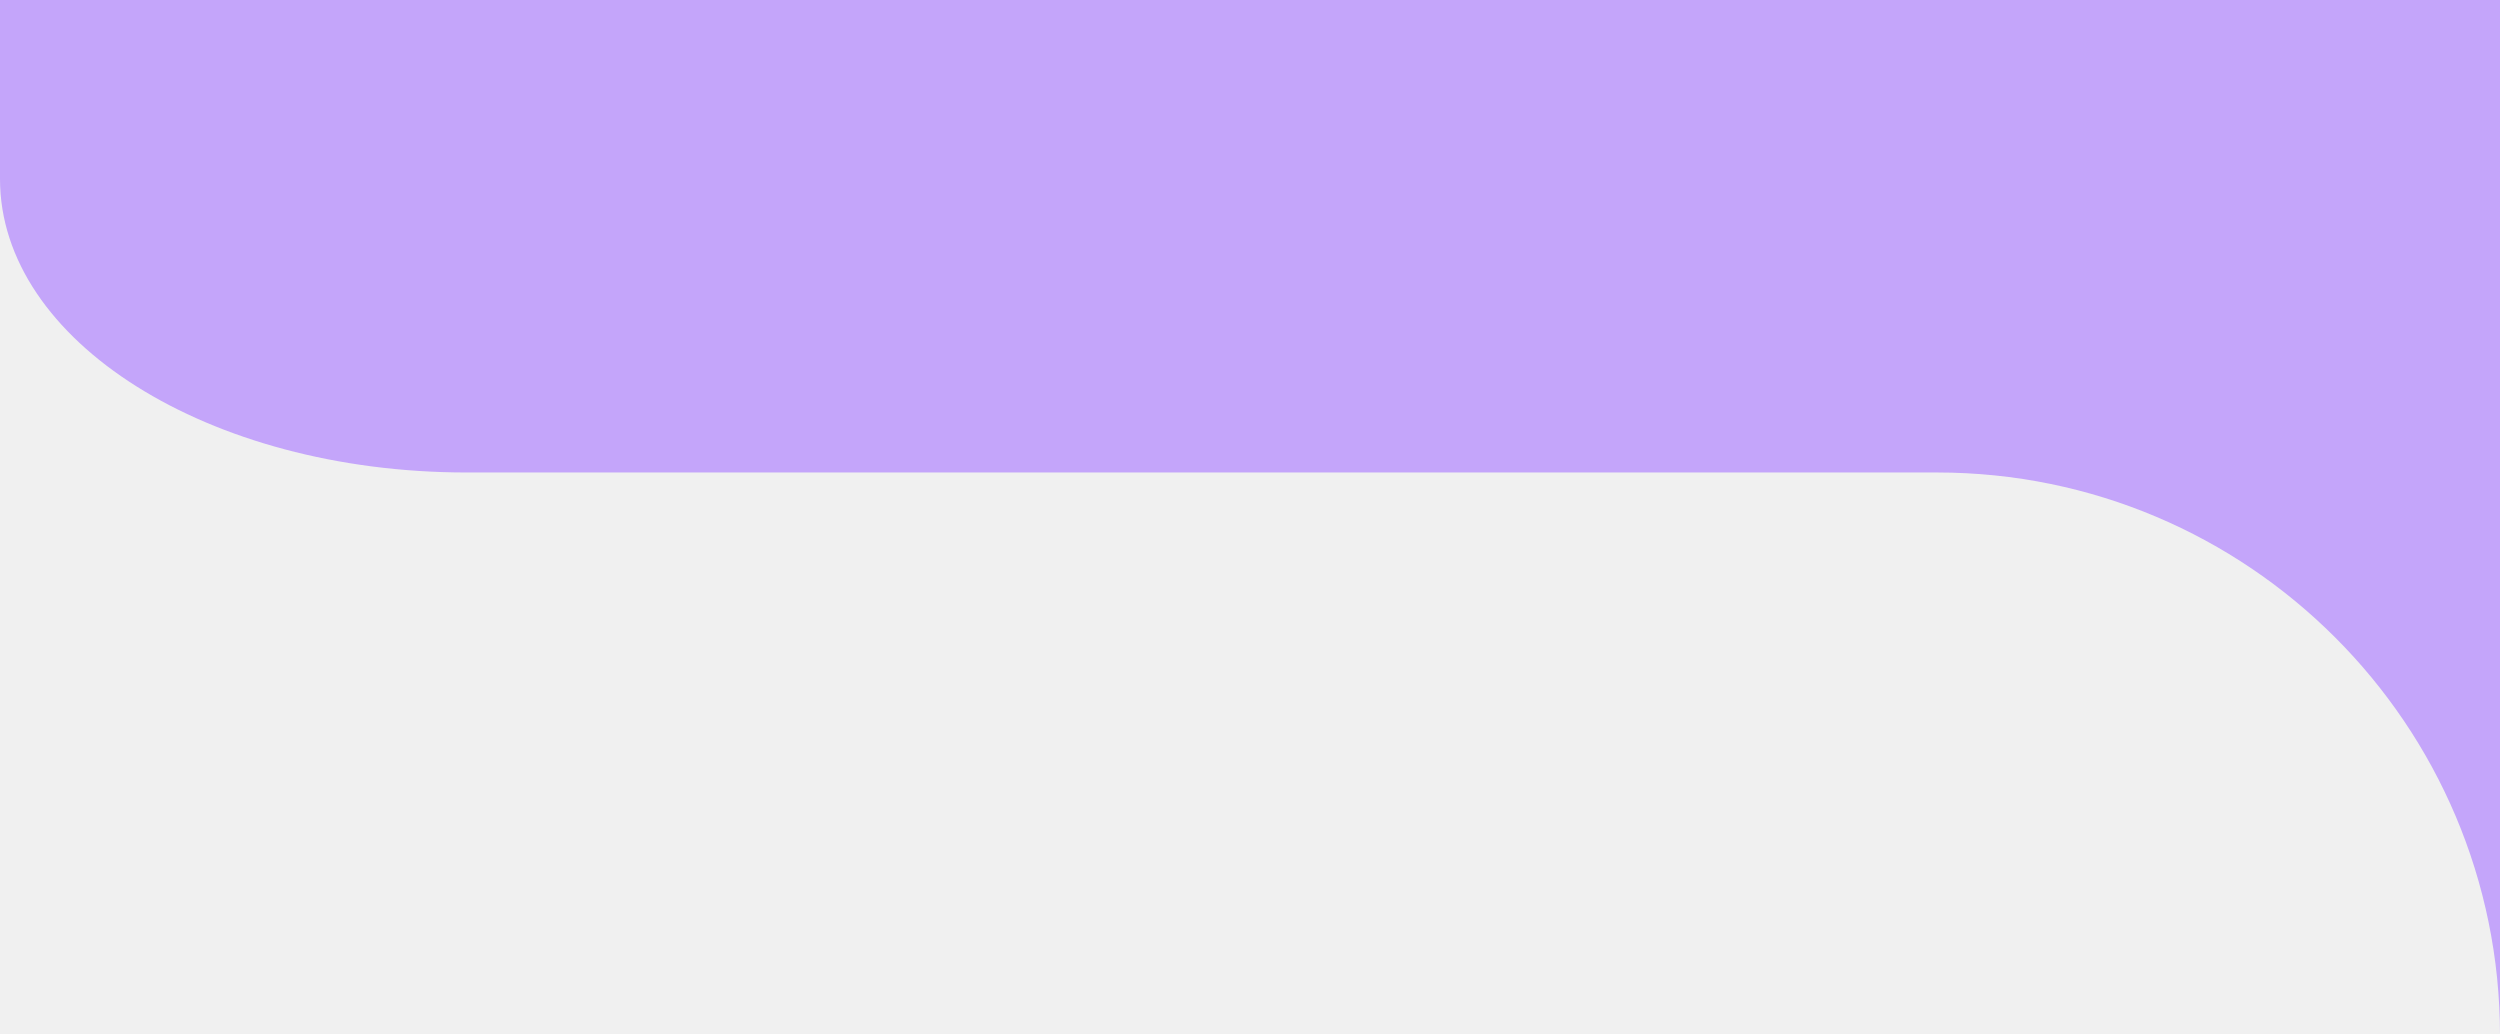
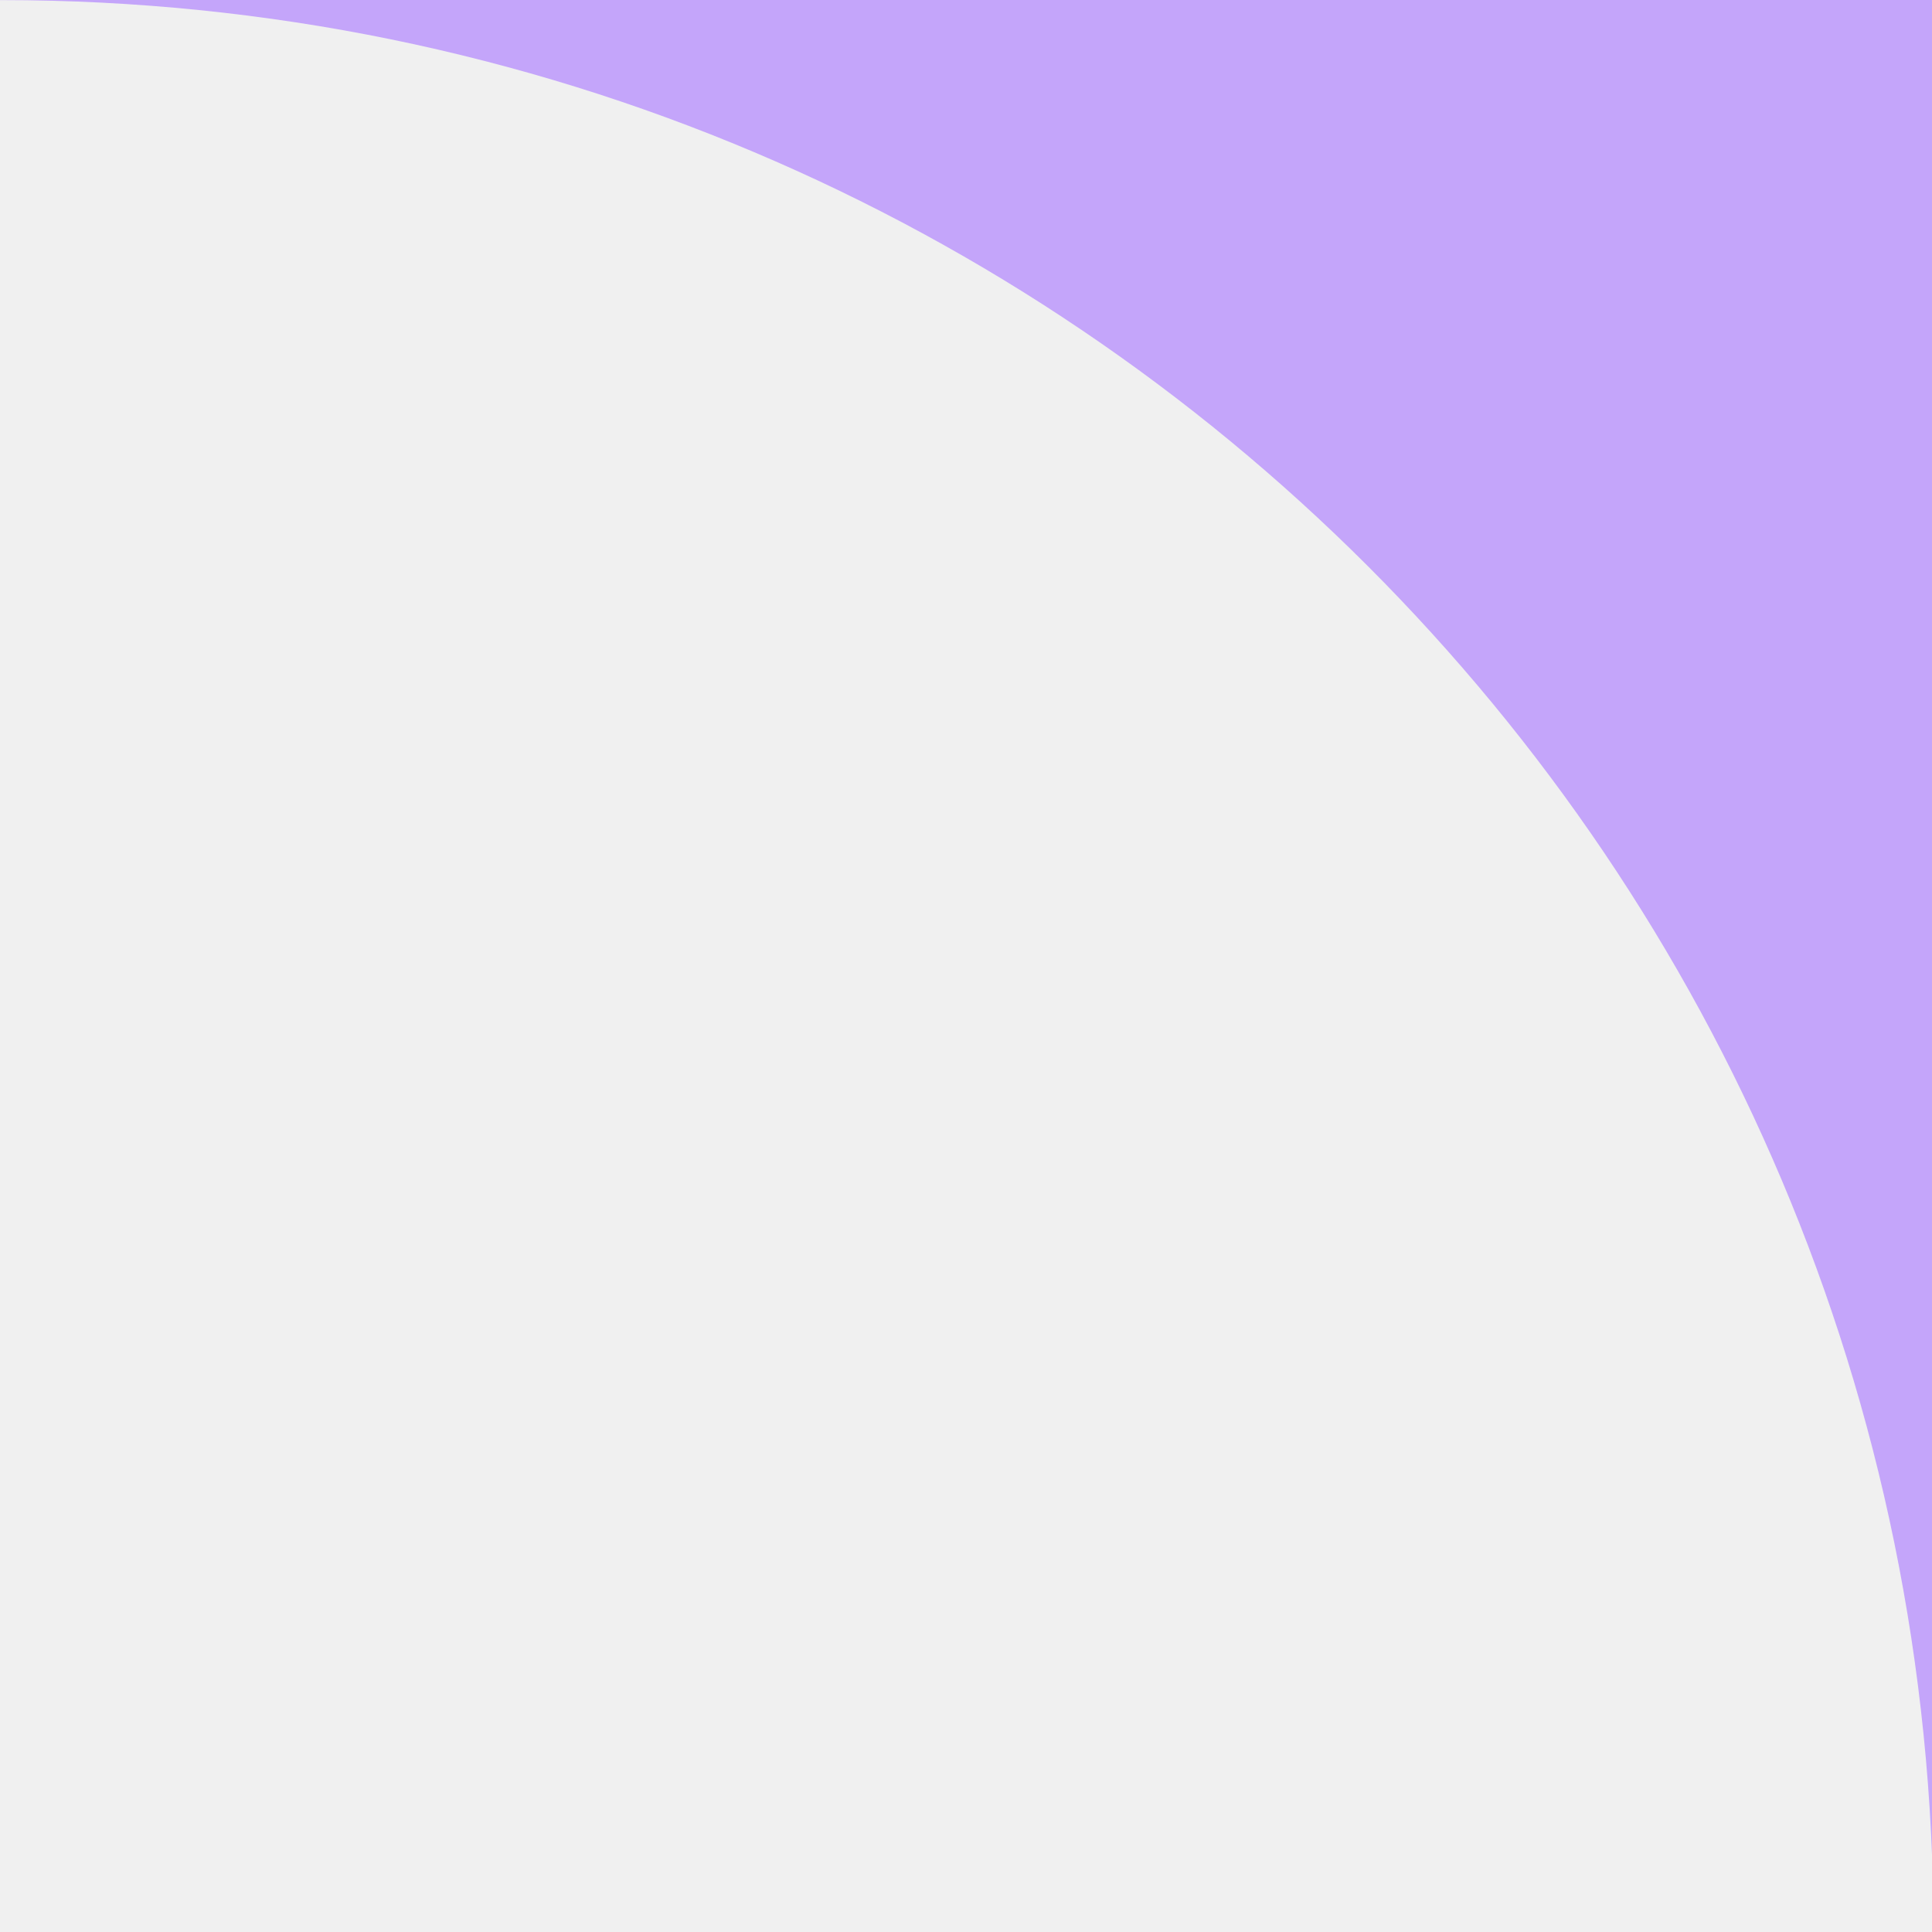
- <svg xmlns="http://www.w3.org/2000/svg" width="150" height="62" fill="none" viewBox="0 0 150 62">
-   <g clip-path="url(#a)">
-     <mask id="b" width="150" height="160" x="0" y="-97" maskUnits="userSpaceOnUse" style="mask-type:alpha">
-       <path fill="#C4A5FA" fill-rule="evenodd" d="M150-97H0V10.738c0 9.718 12.514 17.597 27.958 17.611h88.263C134.877 28.35 150 43.474 150 62.13V-97Z" clip-rule="evenodd" />
-     </mask>
-     <g mask="url(#b)">
-       <path fill="#C4A5FA" d="M0 0h150v62H0z" />
-     </g>
+ <svg xmlns="http://www.w3.org/2000/svg" width="20" height="20" fill="none" viewBox="0 0 20 20">
+   <mask id="a" width="20" height="20" x="0" y="0" maskUnits="userSpaceOnUse" style="mask-type:alpha">
+     <path fill="#D9D9D9" d="M0 0h20v20H0z" />
+   </mask>
+   <g mask="url(#a)">
+     <path fill="#C4A5FA" fill-rule="evenodd" d="M20.016-89.429H-87v76.865C-87-5.632-78.075-.011-67.058.001H.016c11.046 0 20 8.954 20 20V-89.43Z" clip-rule="evenodd" />
  </g>
-   <defs>
-     <clipPath id="a">
-       <path fill="#fff" d="M0 0h150v62H0z" />
-     </clipPath>
-   </defs>
</svg>
